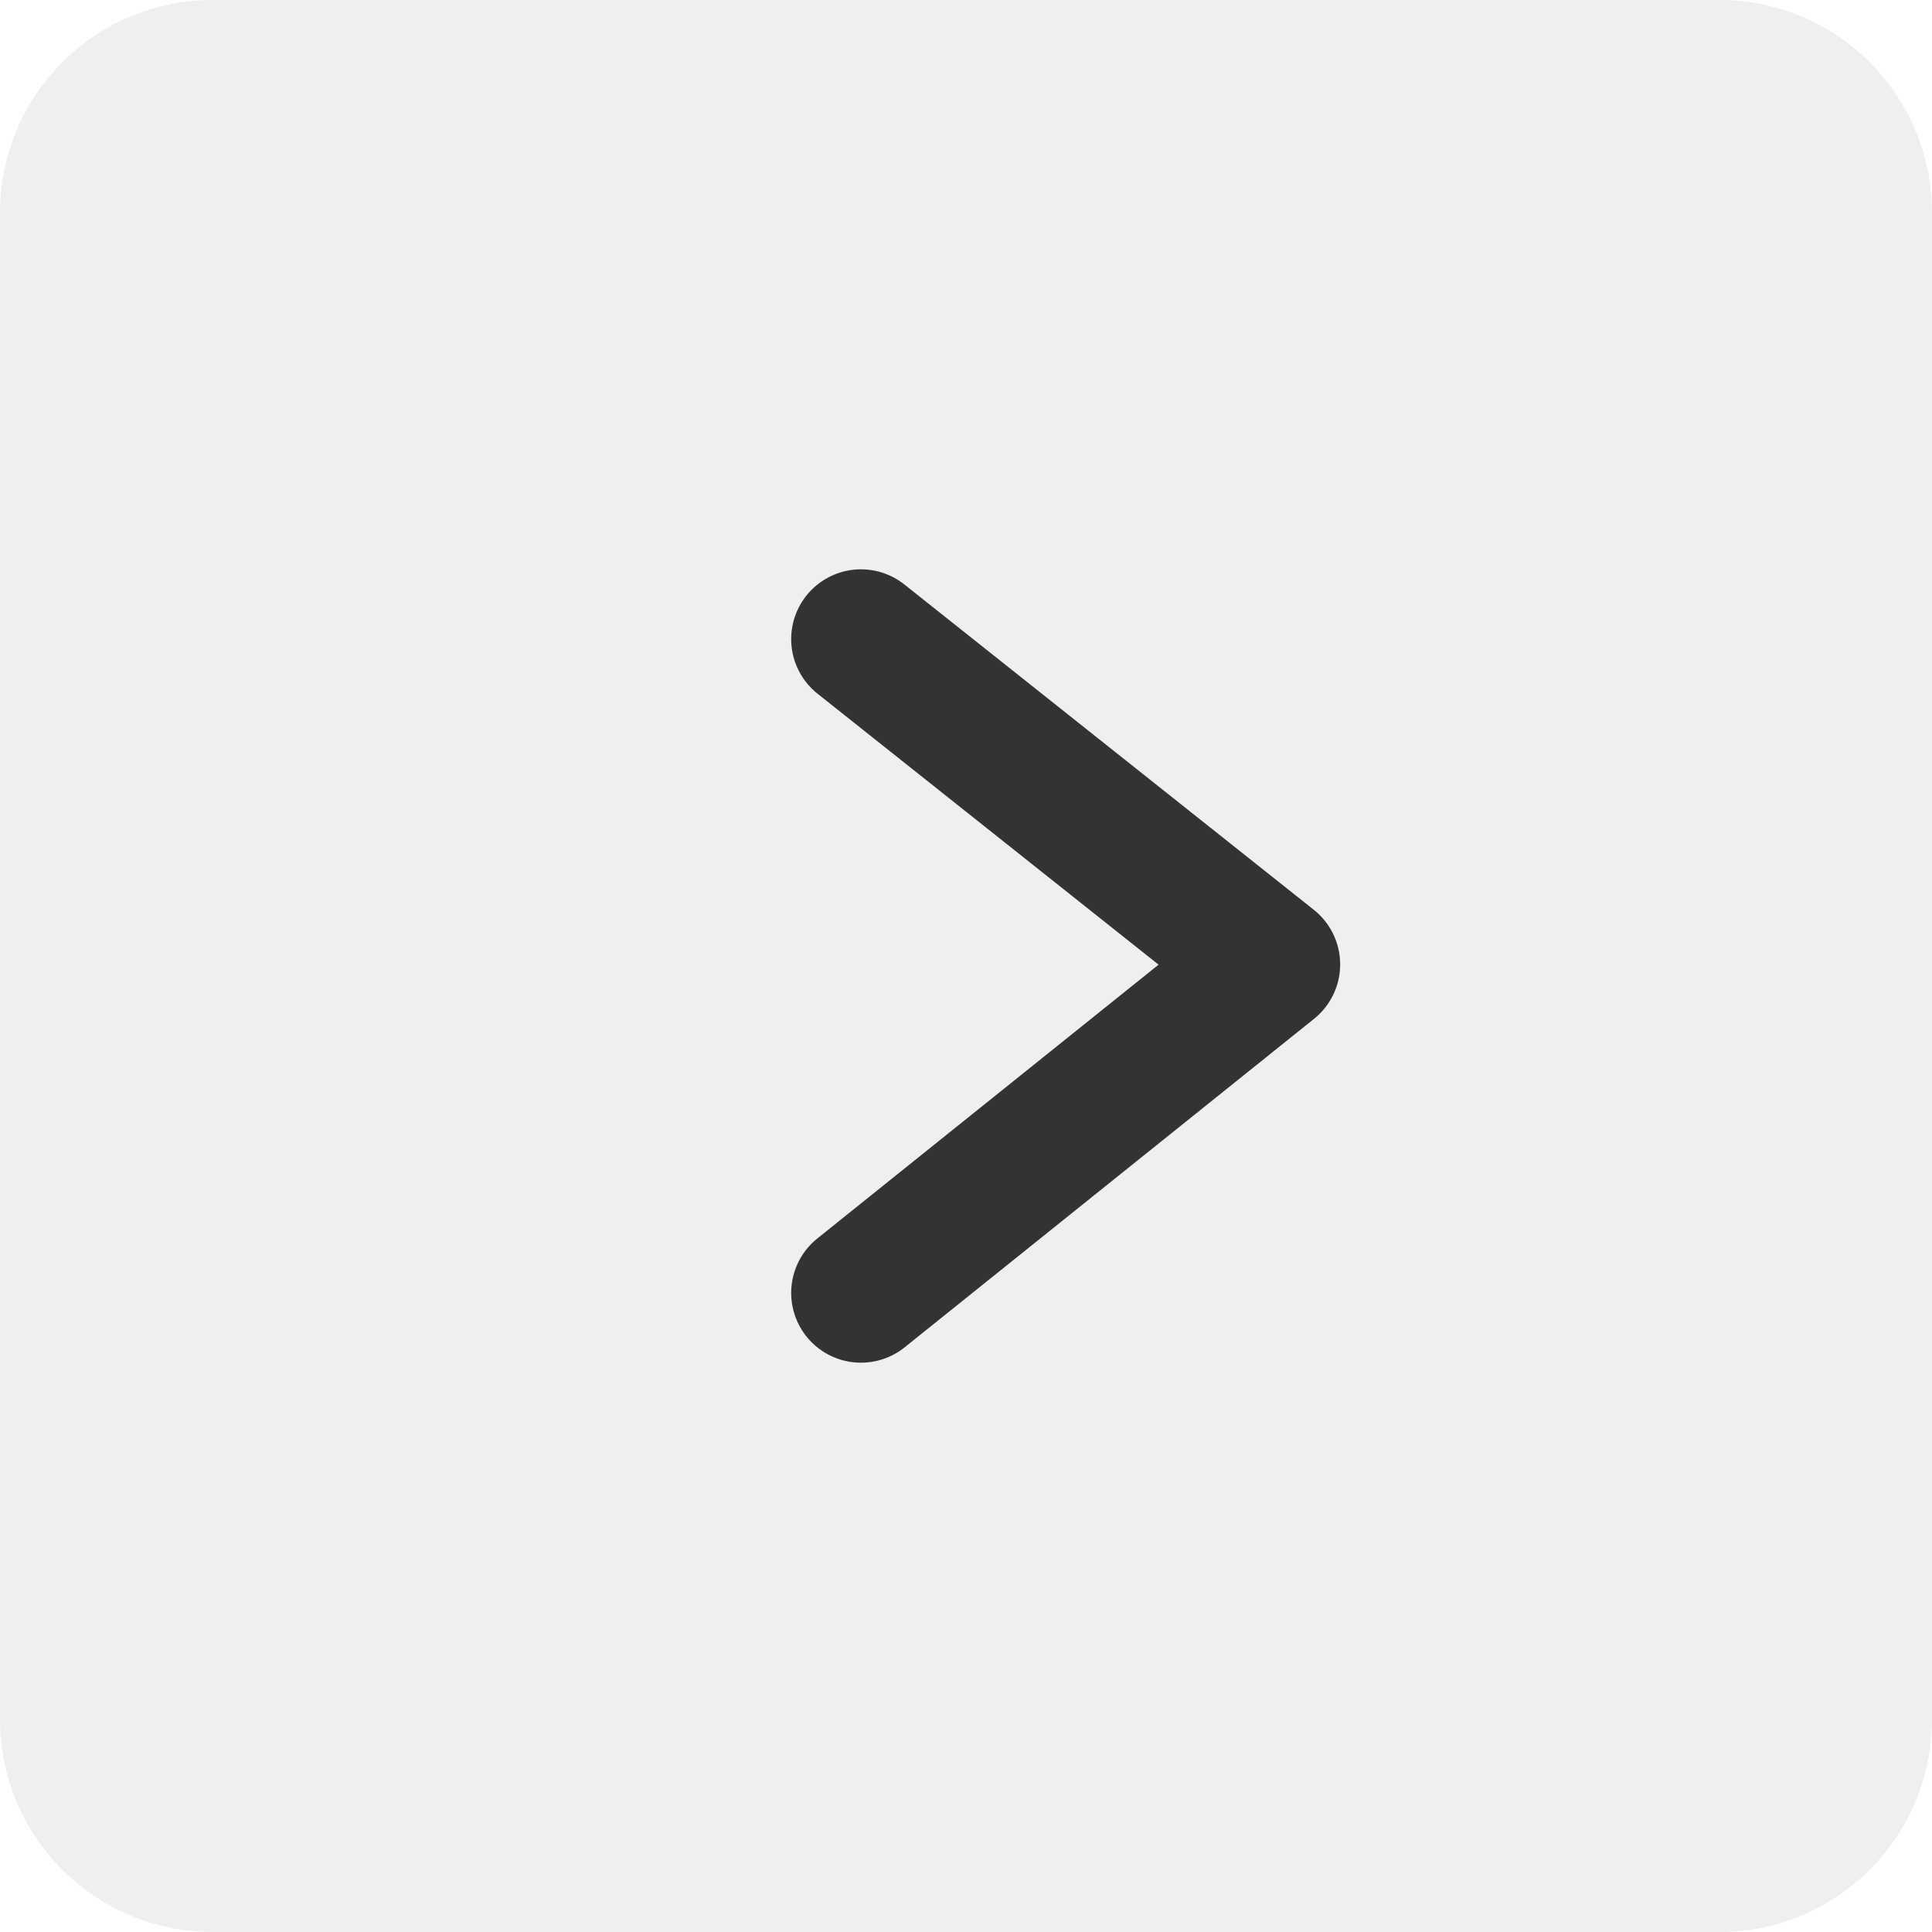
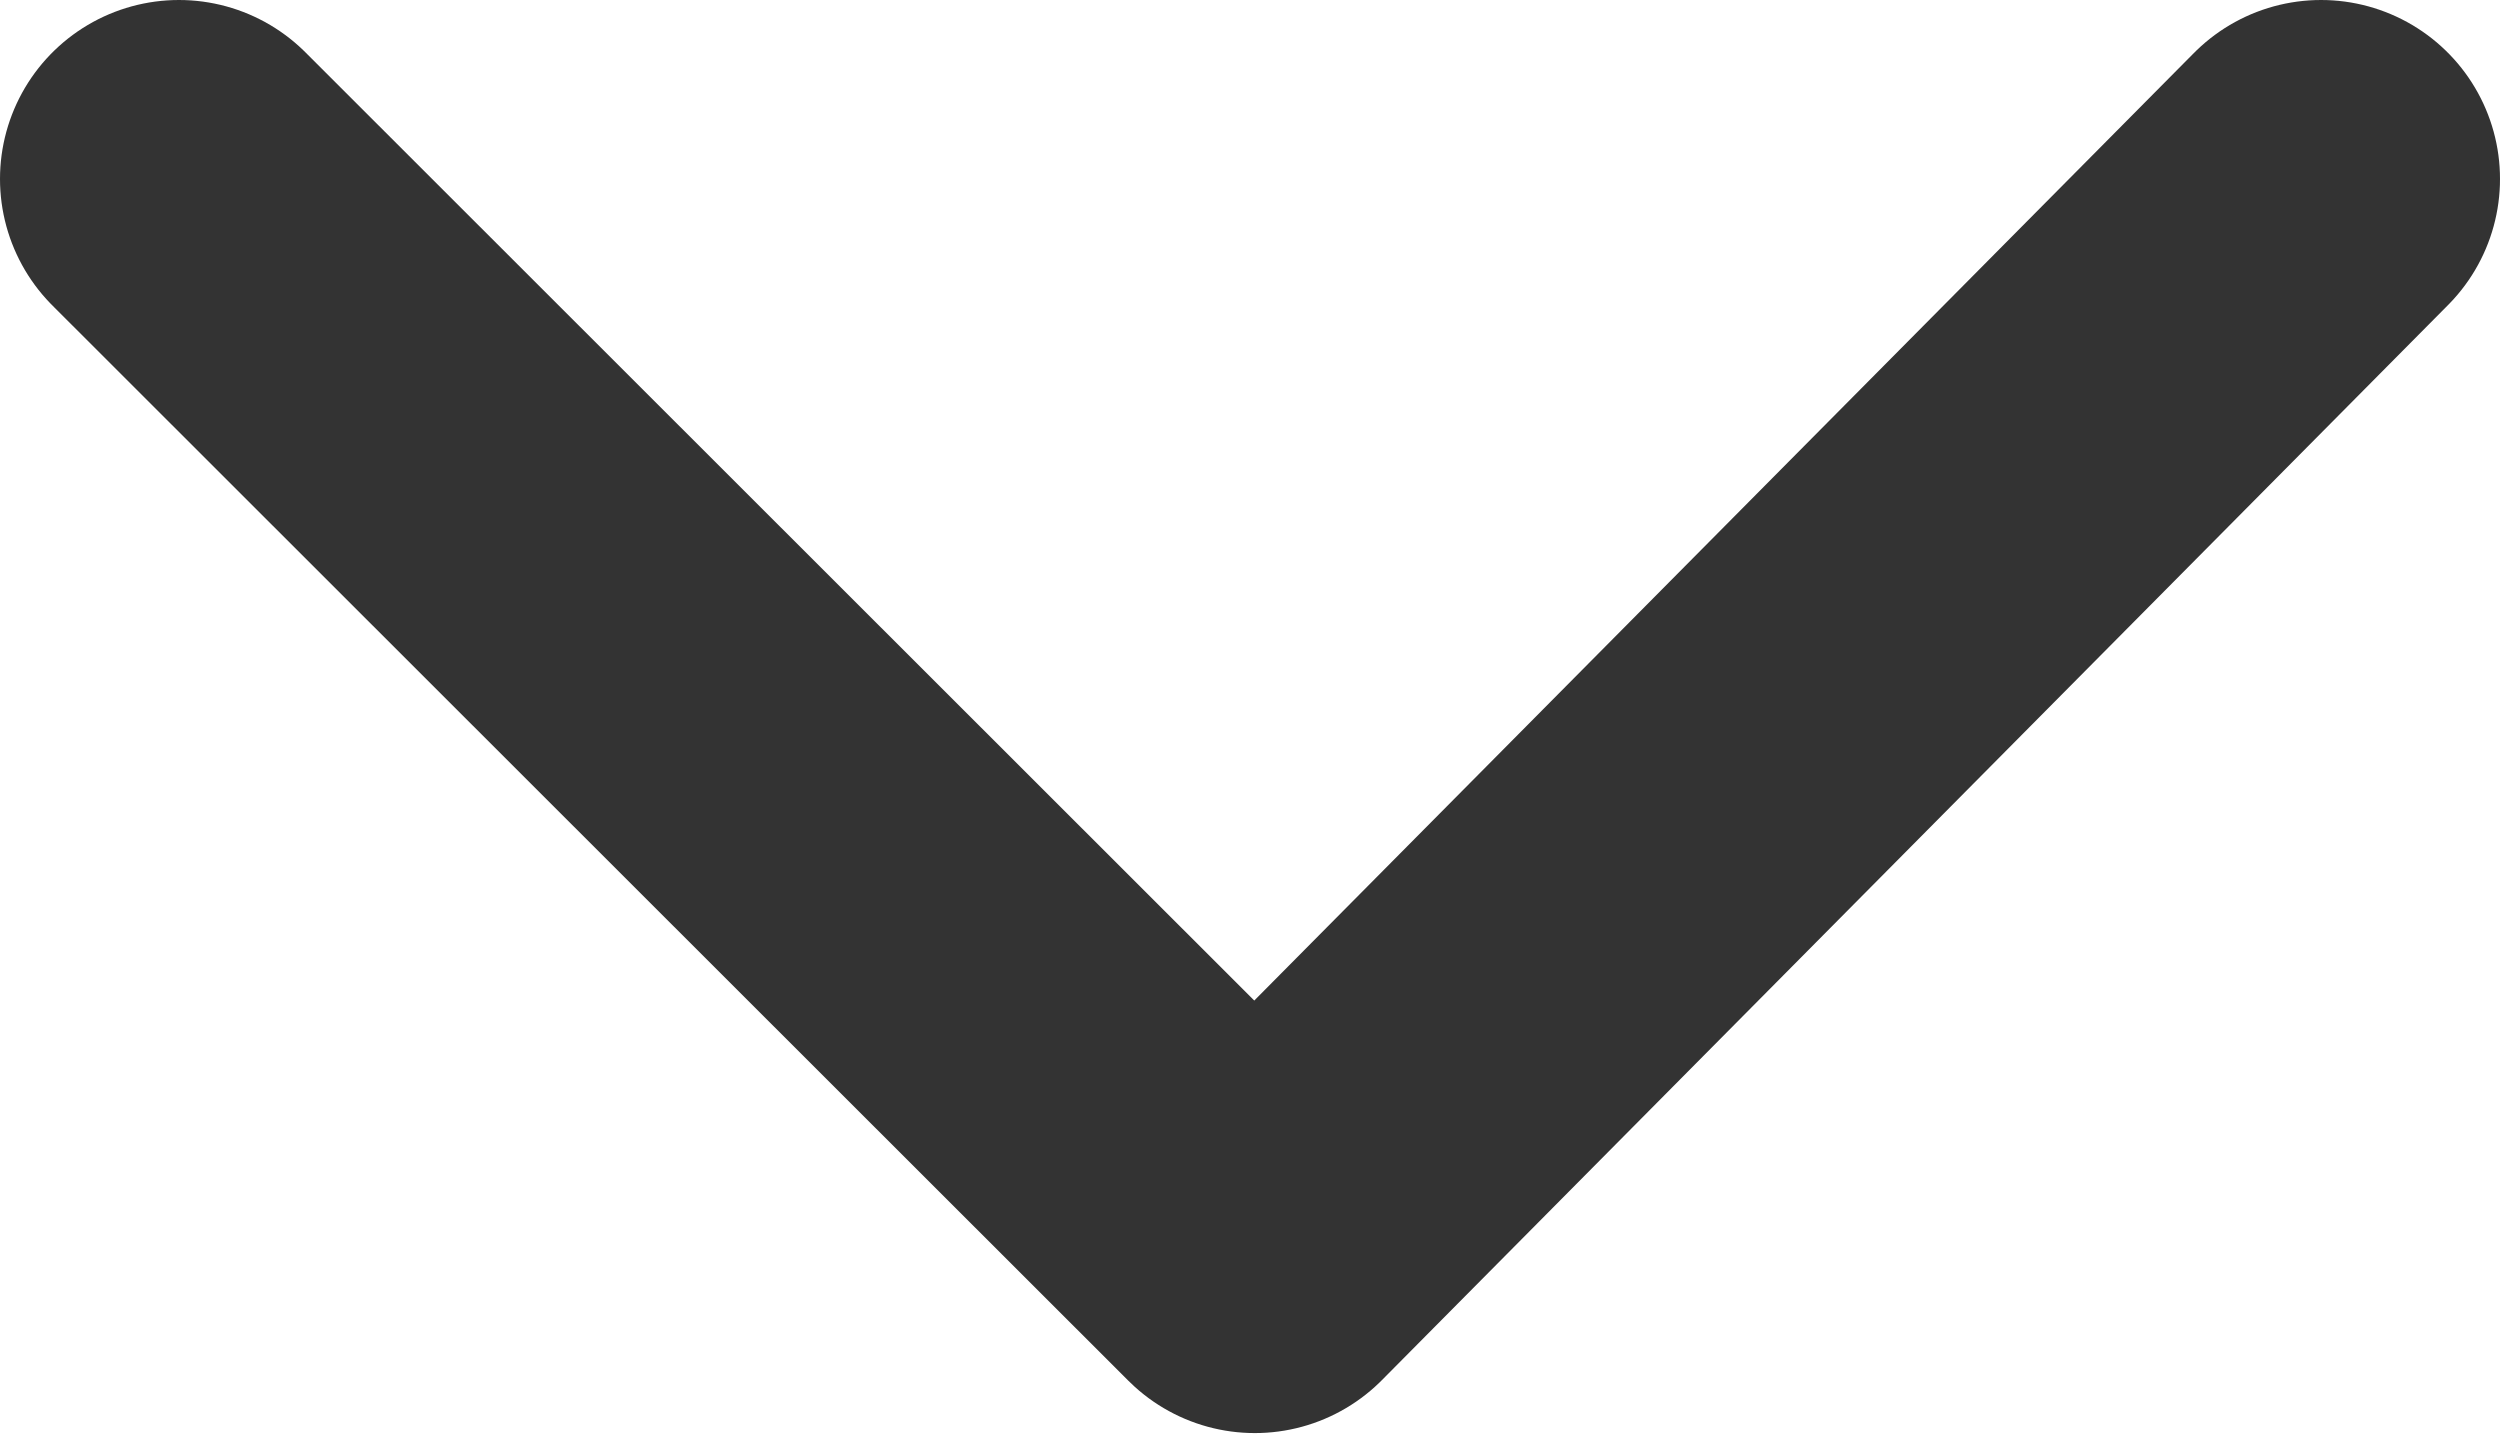
- <svg xmlns="http://www.w3.org/2000/svg" viewBox="0 0 96.92 96.92">
-   <rect width="96.92" height="96.92" rx="10.67" ry="10.67" style="fill:#efefef" />
-   <path style="fill:none;stroke:#333;stroke-linecap:round;stroke-linejoin:round;stroke-width:7px" d="m43.19 32.06 20.54 16.32-20.54 16.48" />
+ <svg xmlns="http://www.w3.org/2000/svg" viewBox="0 0 69.85 40.04">
+   <path style="fill:none;stroke:#333;stroke-linecap:round;stroke-linejoin:round;stroke-width:10px" d="M64.85 5 35.06 35.04 5 5" />
</svg>
